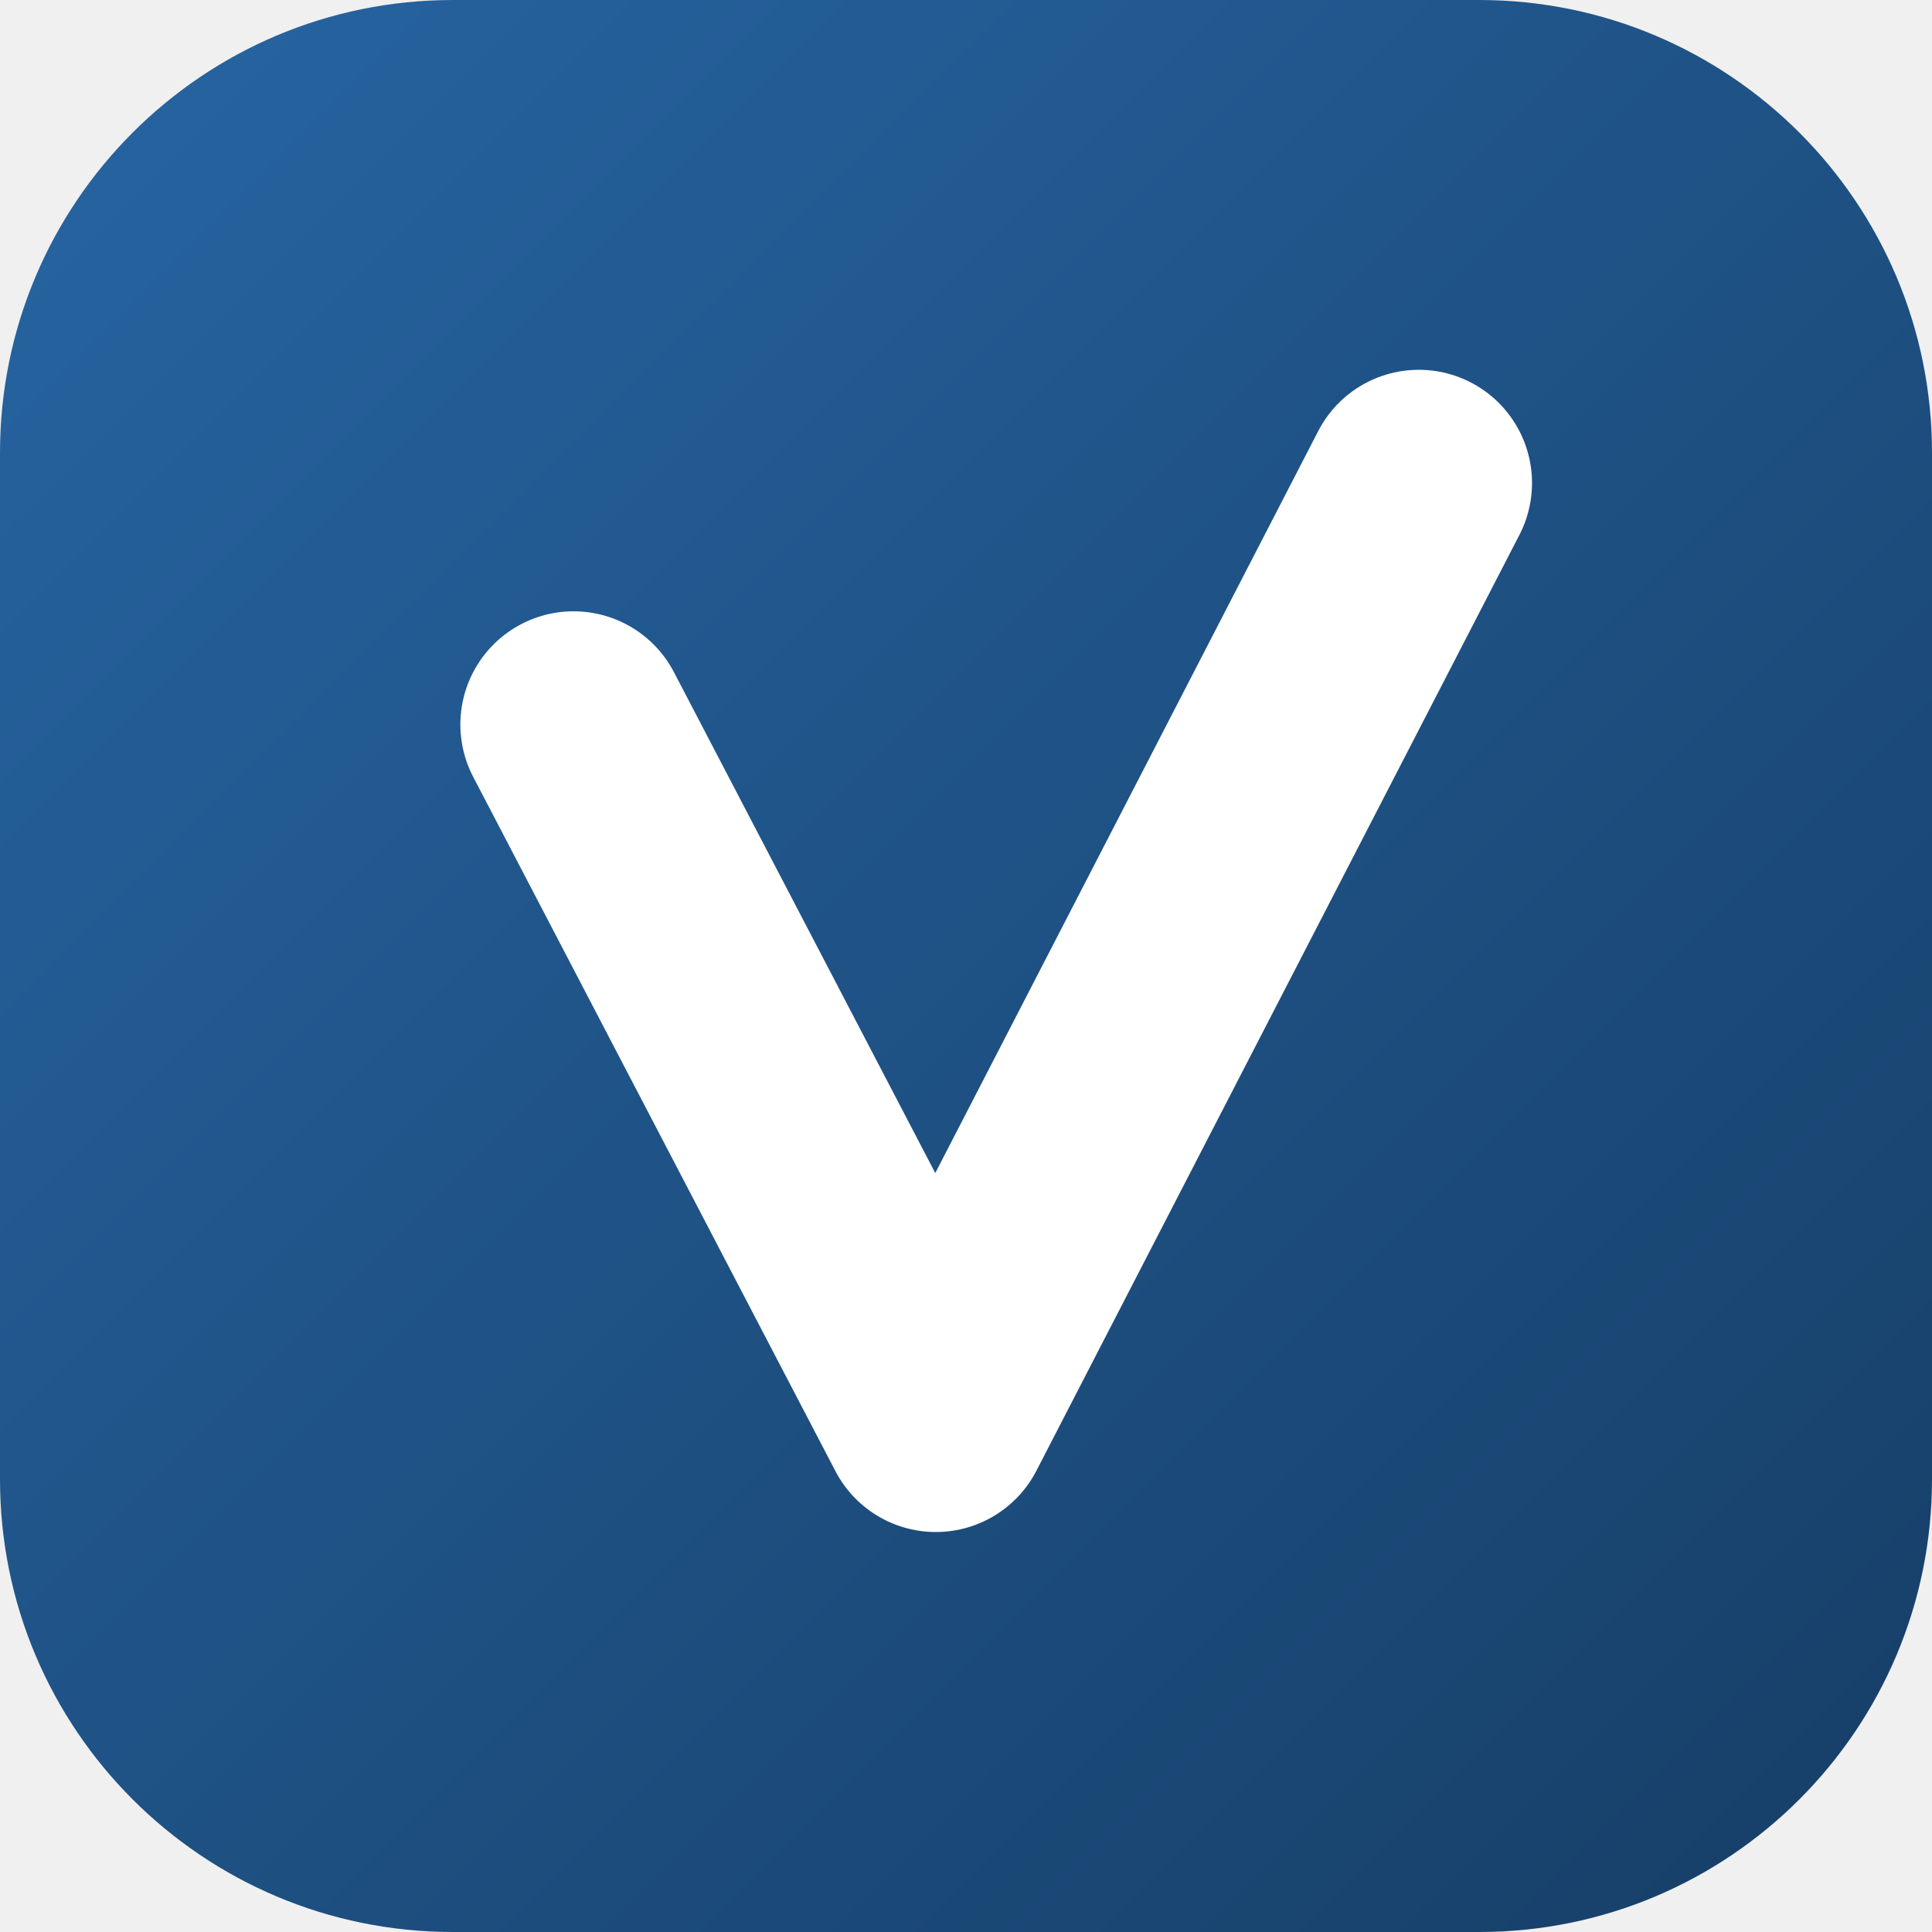
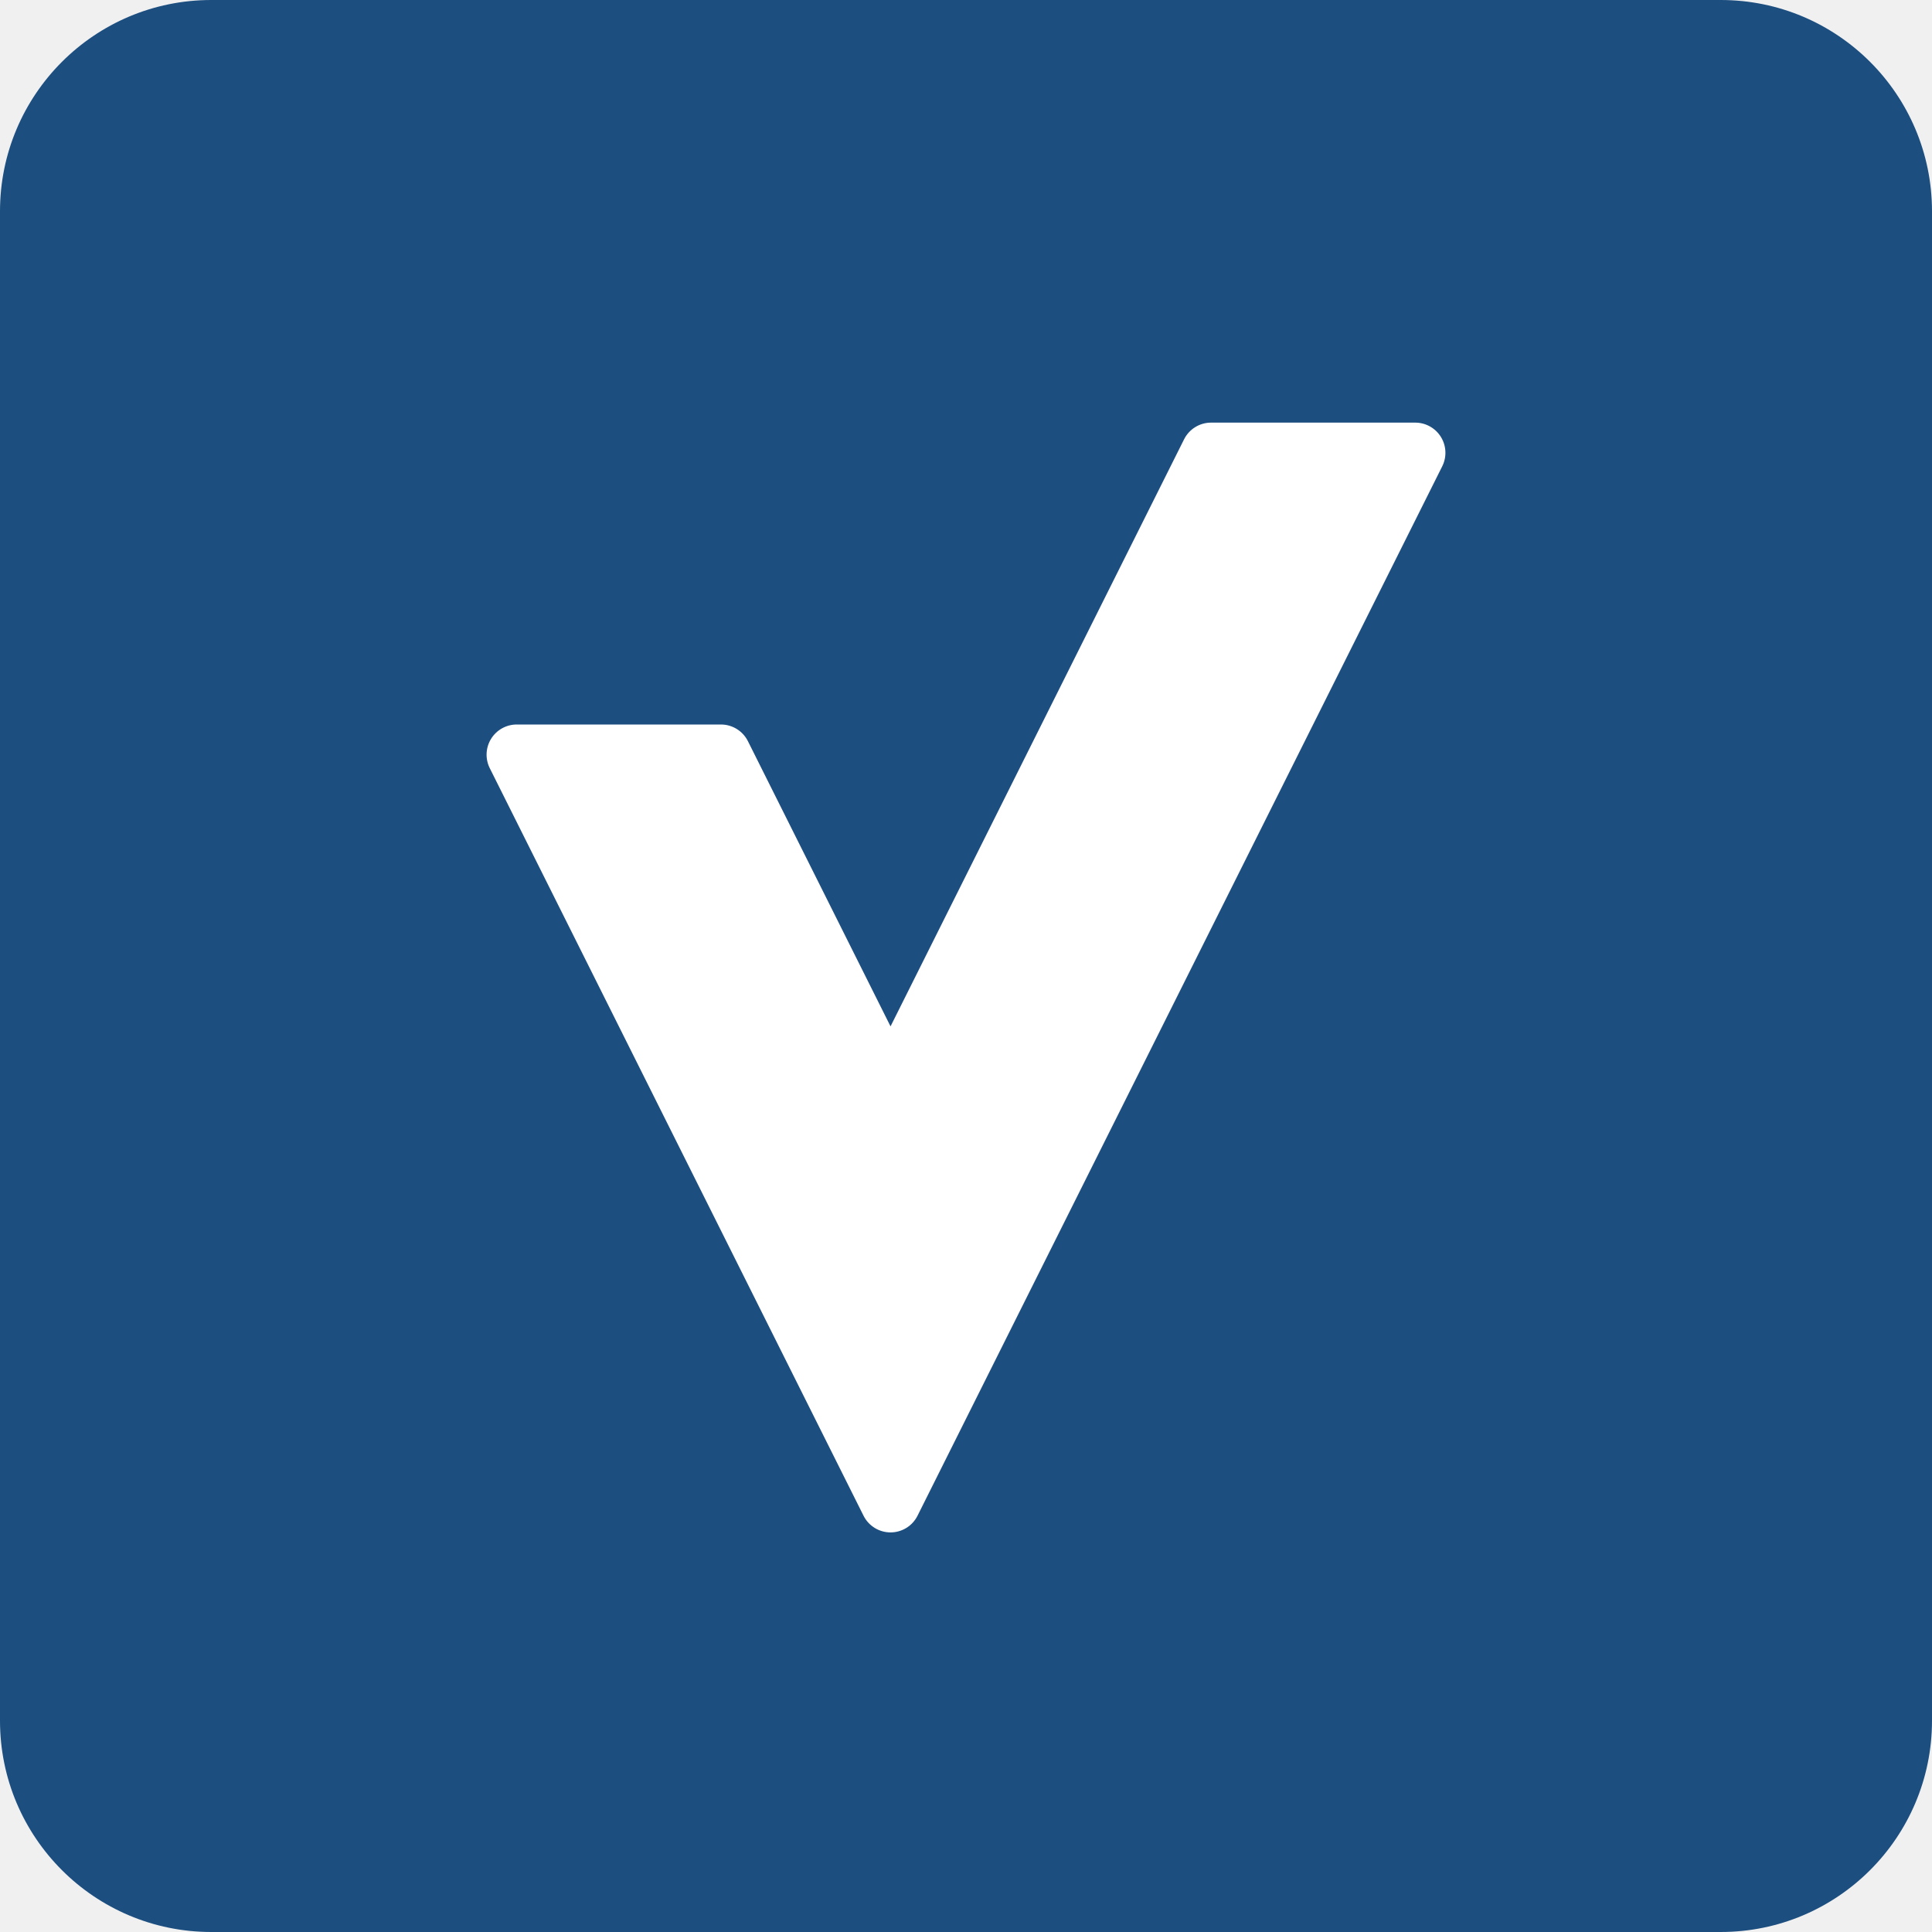
<svg xmlns="http://www.w3.org/2000/svg" viewBox="0 0 64 64" width="64" height="64">
-   <defs>
-     <linearGradient id="vadi-g" x1="0" y1="0" x2="1" y2="1">
-       <stop offset="0" stop-color="#2765a3" />
-       <stop offset="1" stop-color="#163e66" />
-     </linearGradient>
-   </defs>
-   <rect width="64" height="64" rx="15" fill="url(#vadi-g)" />
-   <path d="M19 24 31 47 47 16" fill="none" stroke="#fff" stroke-width="7.5" stroke-linecap="round" stroke-linejoin="round" />
+   <rect width="64" height="64" rx="7" fill="#1c4e80" />
+   <path d="M16.224 25.447A1 1 0 0 1 17.118 24L23.882 24A1 1 0 0 1 24.776 24.553L29.5 34L39.224 14.553A1 1 0 0 1 40.118 14L46.882 14A1 1 0 0 1 47.776 15.447L30.394 50.211A1 1 0 0 1 28.606 50.211Z" fill="#fff" />
</svg>
